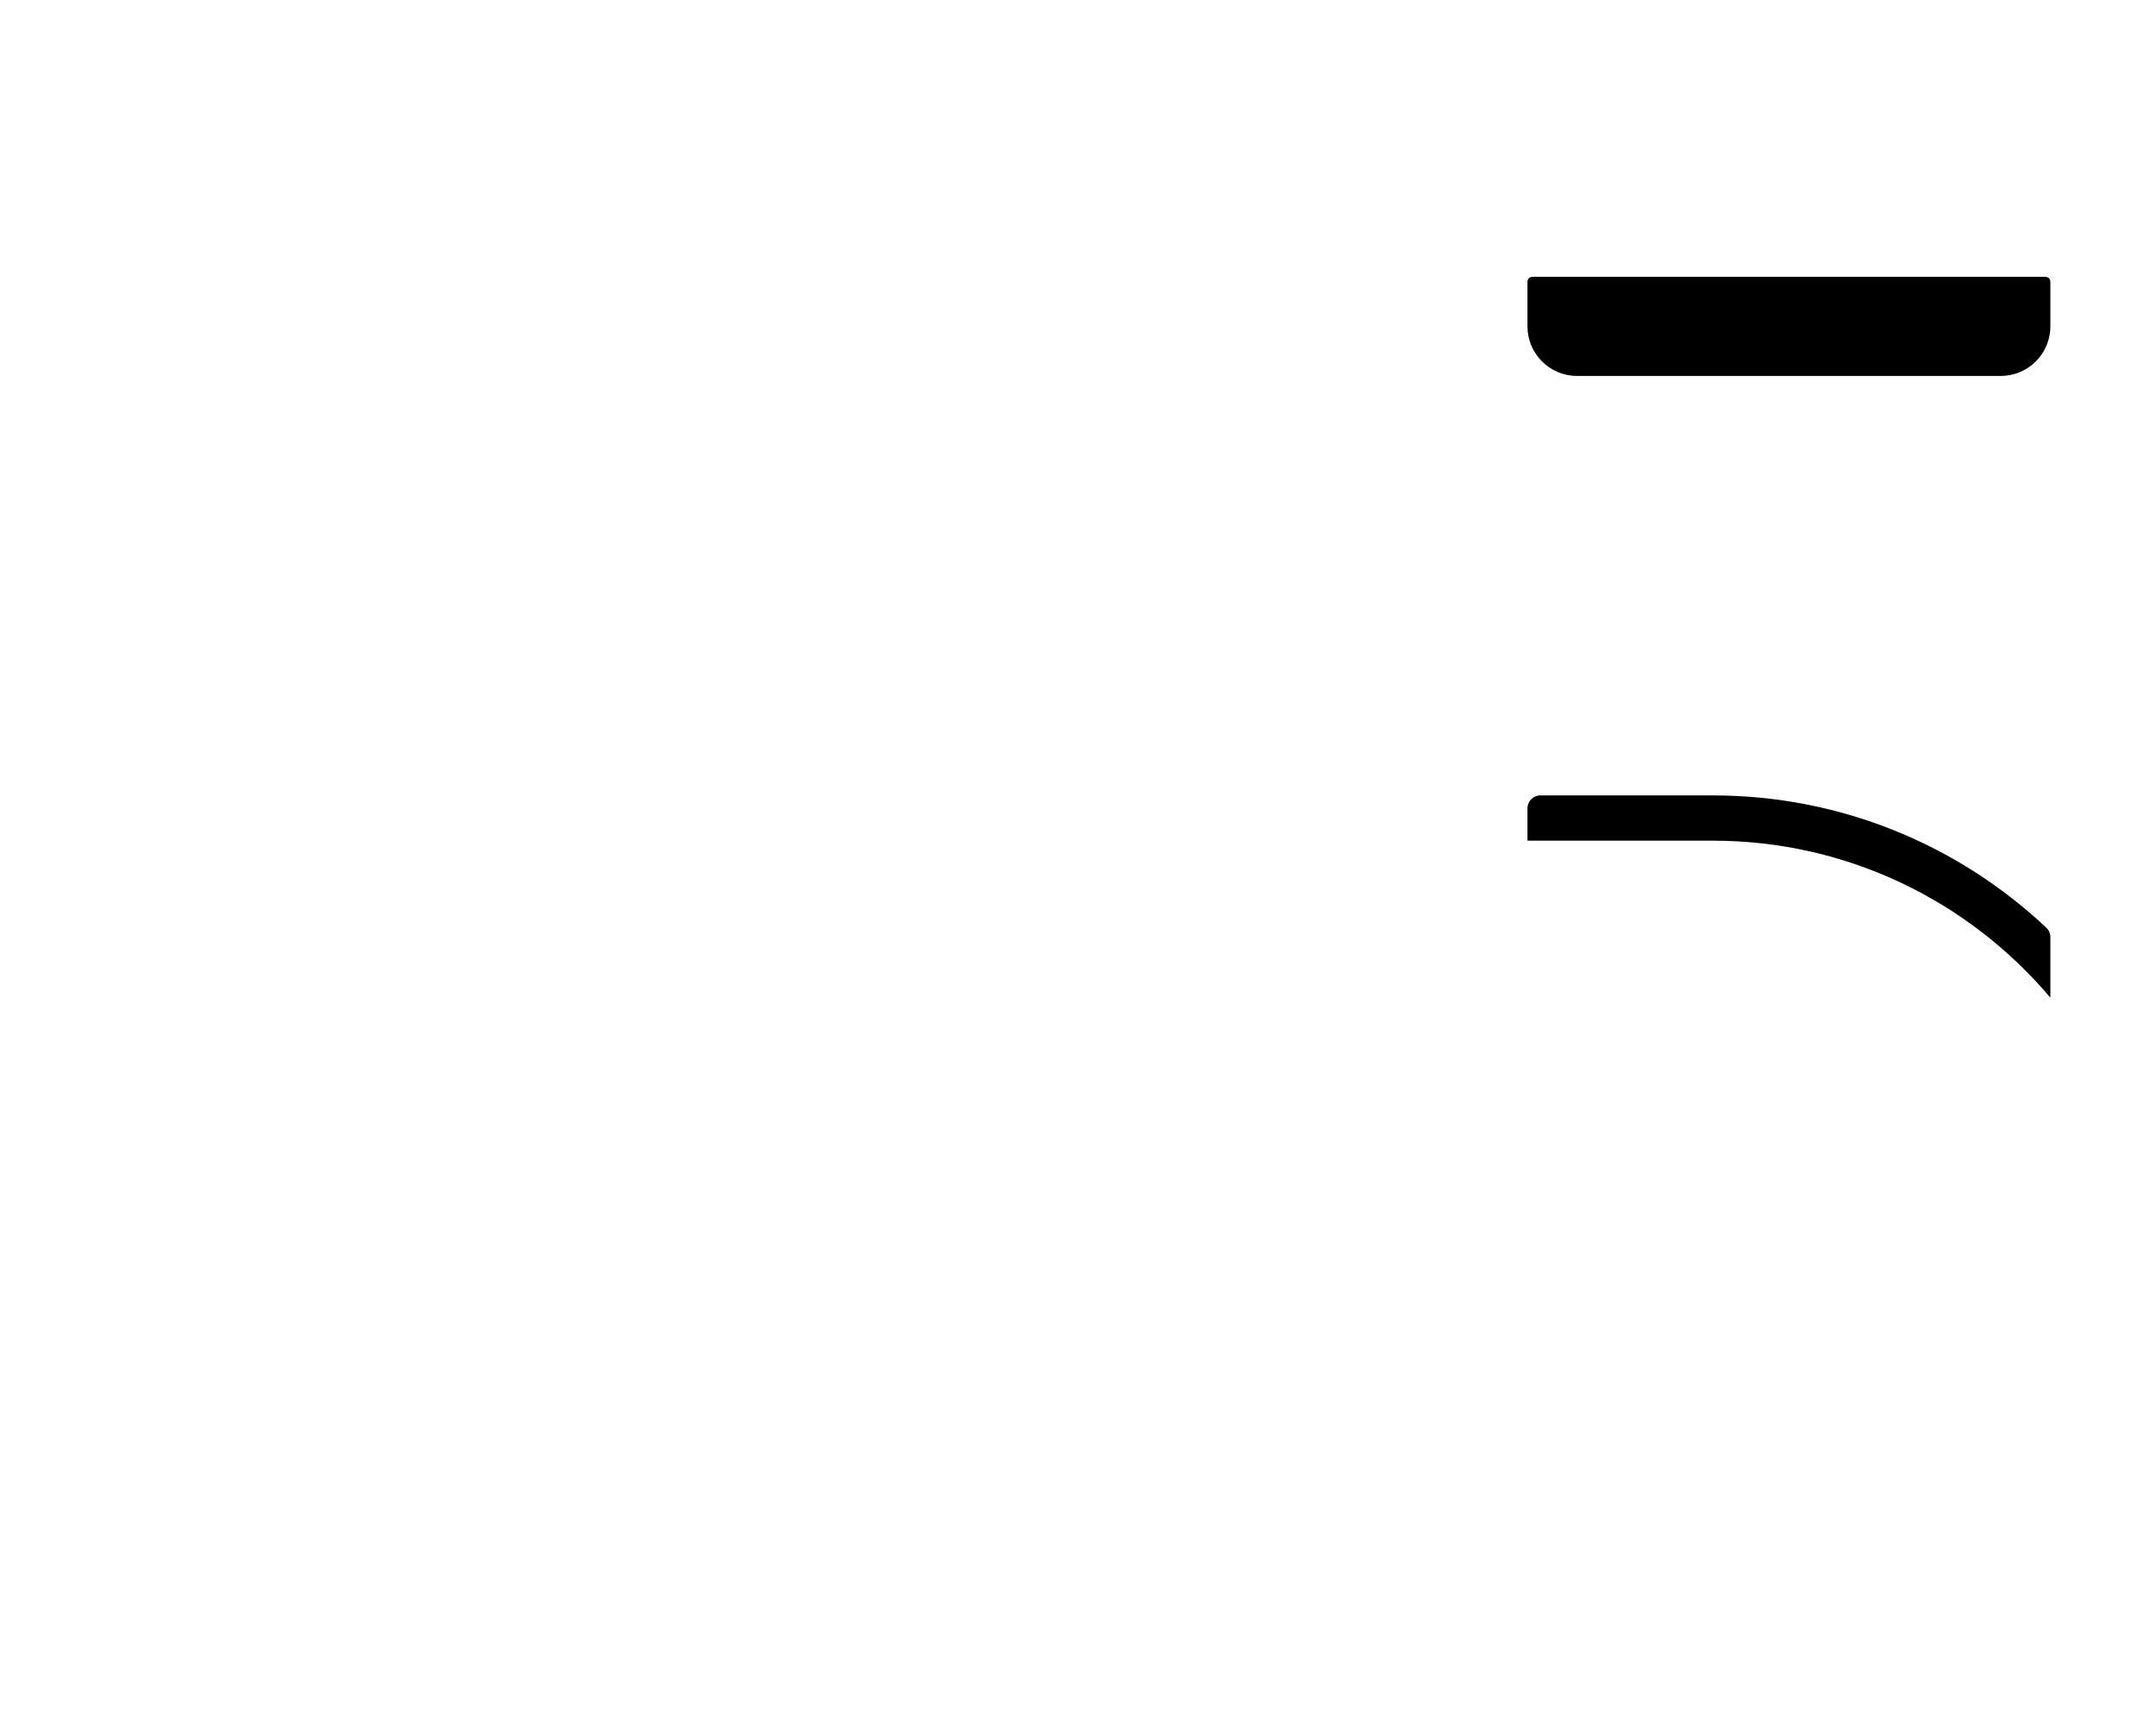
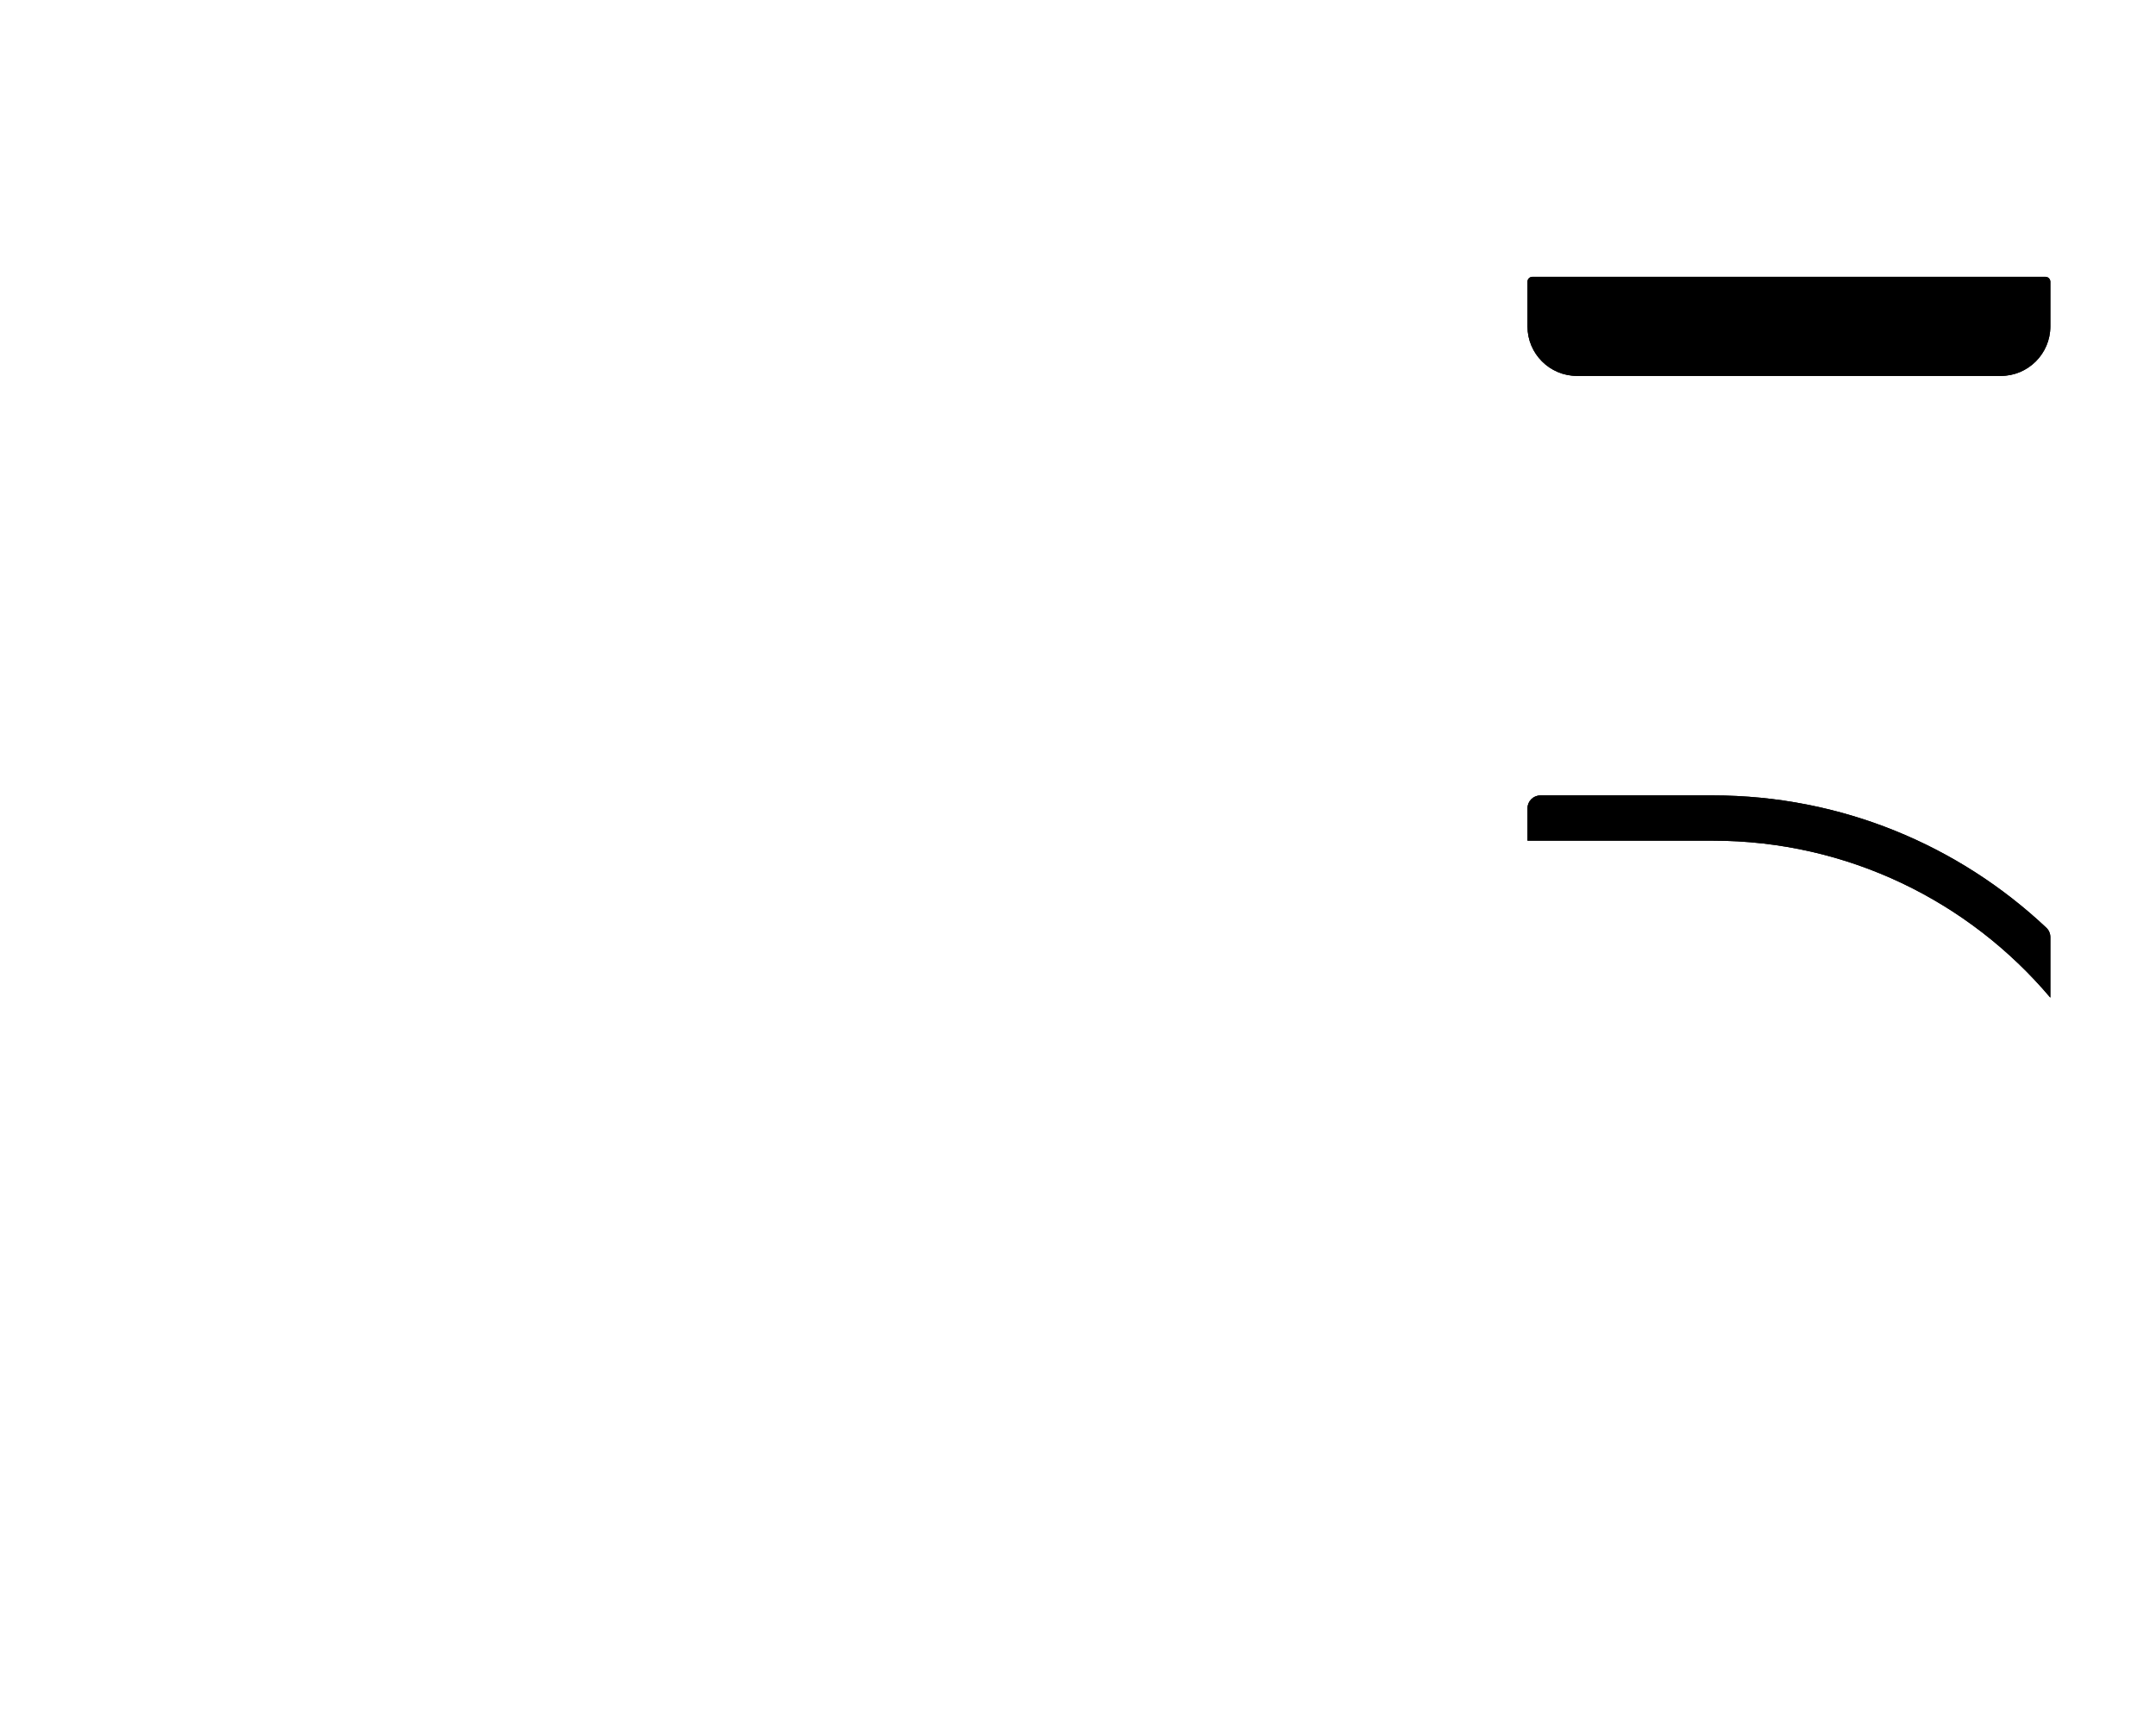
<svg width="100%" height="100%" viewBox="0 0 2084 1667" version="1.1" style="fill-rule:evenodd;clip-rule:evenodd;stroke-linejoin:round;stroke-miterlimit:2;">
  <g id="R" transform="matrix(1,0,0,1,1375.75,-308.519)">
    <g id="shoulders">
-       <path id="R1" d="M606.139,580.832L606.139,623.947C606.139,650.386 584.674,671.852 558.234,671.852L148.609,671.852C122.169,671.852 100.704,650.386 100.704,623.947L100.704,580.832C100.704,578.188 102.85,576.042 105.494,576.042L601.349,576.042C603.993,576.042 606.139,578.188 606.139,580.832ZM606.139,1272.76C527.771,1179.98 410.596,1121.02 279.76,1121.02L100.704,1121.02L100.704,1089.77C100.704,1082.87 106.3,1077.27 113.204,1077.27L279.76,1077.27C404.473,1077.27 517.927,1125.86 602.203,1205.13C604.715,1207.49 606.139,1210.79 606.139,1214.23L606.139,1272.76Z" />
+       <g id="R1">
+         <path d="M606.139,580.832L606.139,623.947C606.139,650.386 584.674,671.852 558.234,671.852L148.609,671.852C122.169,671.852 100.704,650.386 100.704,623.947L100.704,580.832C100.704,578.188 102.85,576.042 105.494,576.042L601.349,576.042C603.993,576.042 606.139,578.188 606.139,580.832ZM606.139,1272.76C527.771,1179.98 410.596,1121.02 279.76,1121.02L100.704,1121.02L100.704,1089.77C100.704,1082.87 106.3,1077.27 113.204,1077.27L279.76,1077.27C404.473,1077.27 517.927,1125.86 602.203,1205.13C604.715,1207.49 606.139,1210.79 606.139,1214.23L606.139,1272.76Z" />
+         <path d="M606.139,580.832L606.139,623.947C606.139,650.386 584.674,671.852 558.234,671.852L148.609,671.852C122.169,671.852 100.704,650.386 100.704,623.947L100.704,580.832C100.704,578.188 102.85,576.042 105.494,576.042L601.349,576.042C603.993,576.042 606.139,578.188 606.139,580.832ZM109.037,584.375L109.037,623.947C109.037,645.787 126.769,663.519 148.609,663.519L558.234,663.519C580.074,663.519 597.806,645.787 597.806,623.947L597.806,584.375L109.037,584.375ZM606.139,1272.76C527.771,1179.98 410.596,1121.02 279.76,1121.02L100.704,1121.02L100.704,1089.77C100.704,1082.87 106.3,1077.27 113.204,1077.27L279.76,1077.27C404.473,1077.27 517.927,1125.86 602.203,1205.13C604.715,1207.49 606.139,1210.79 606.139,1214.23L606.139,1272.76ZM597.806,1250.84L597.806,1214.23C597.806,1213.08 597.331,1211.99 596.494,1211.2C513.709,1133.33 402.265,1085.6 279.76,1085.6L113.204,1085.6C110.903,1085.6 109.037,1087.47 109.037,1089.77C109.037,1089.77 109.037,1112.68 109.037,1112.68L279.76,1112.68C405.199,1112.68 518.322,1165.84 597.806,1250.84Z" />
+       </g>
    </g>
  </g>
</svg>
